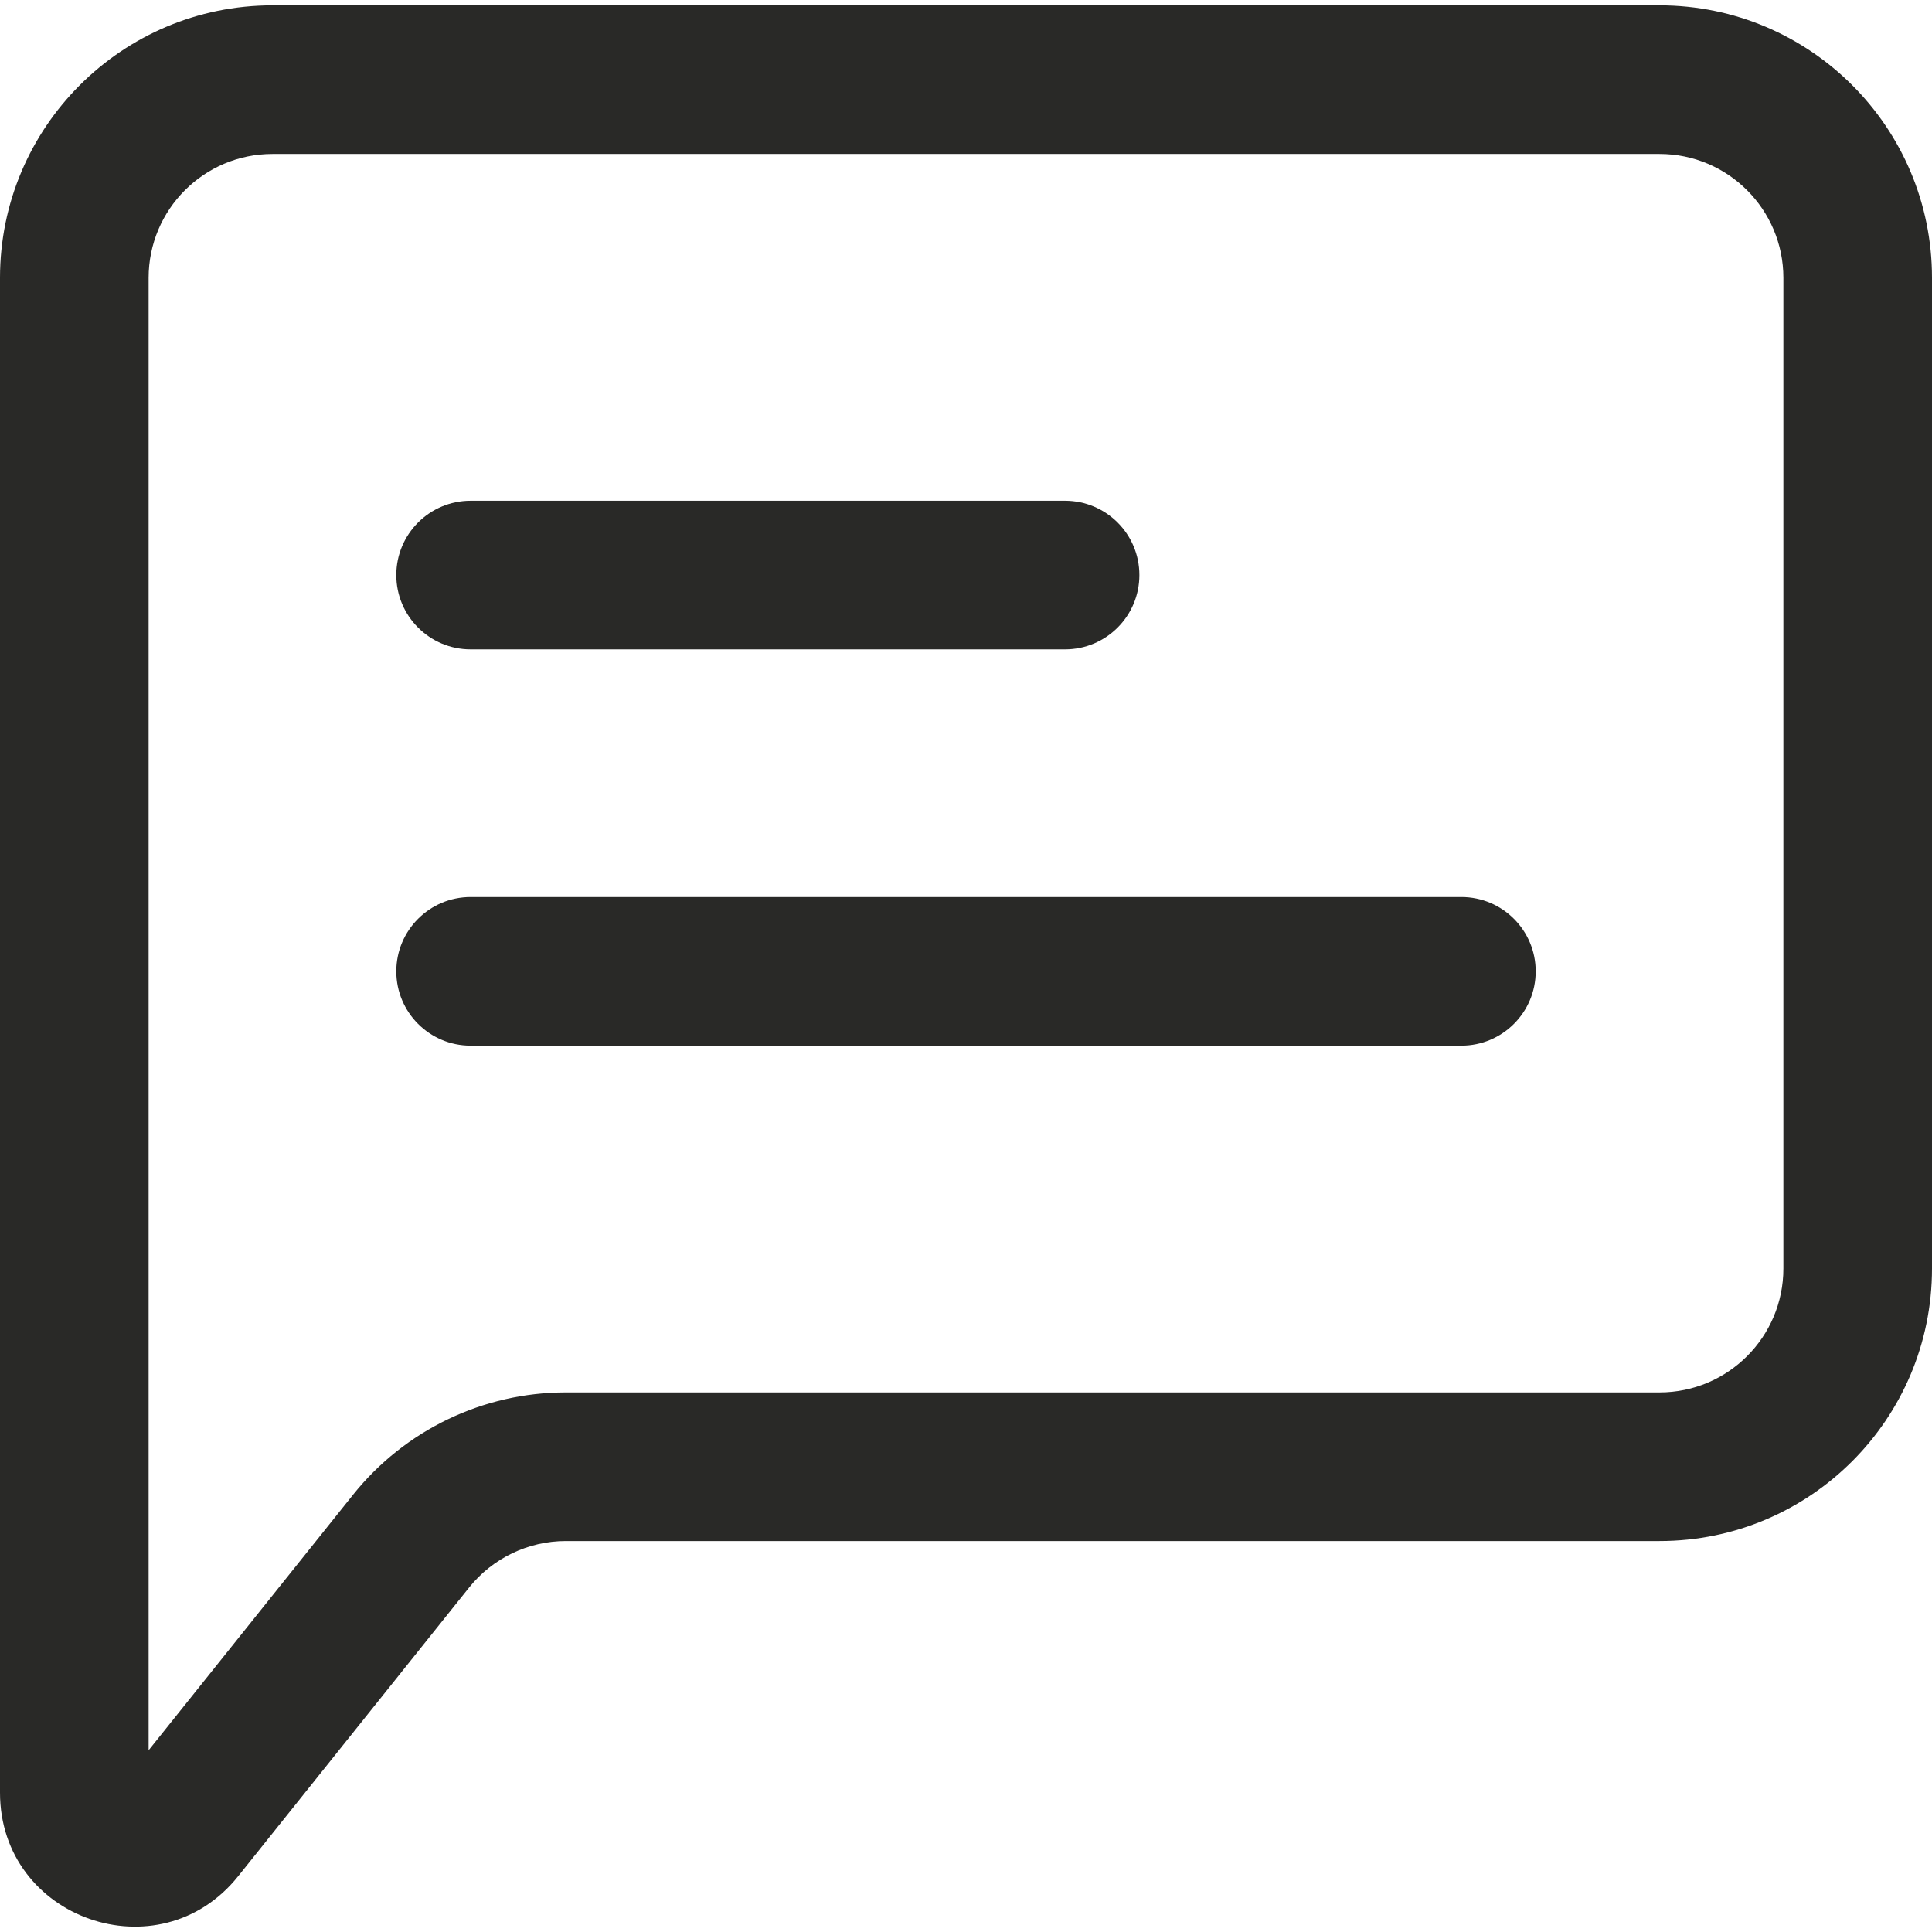
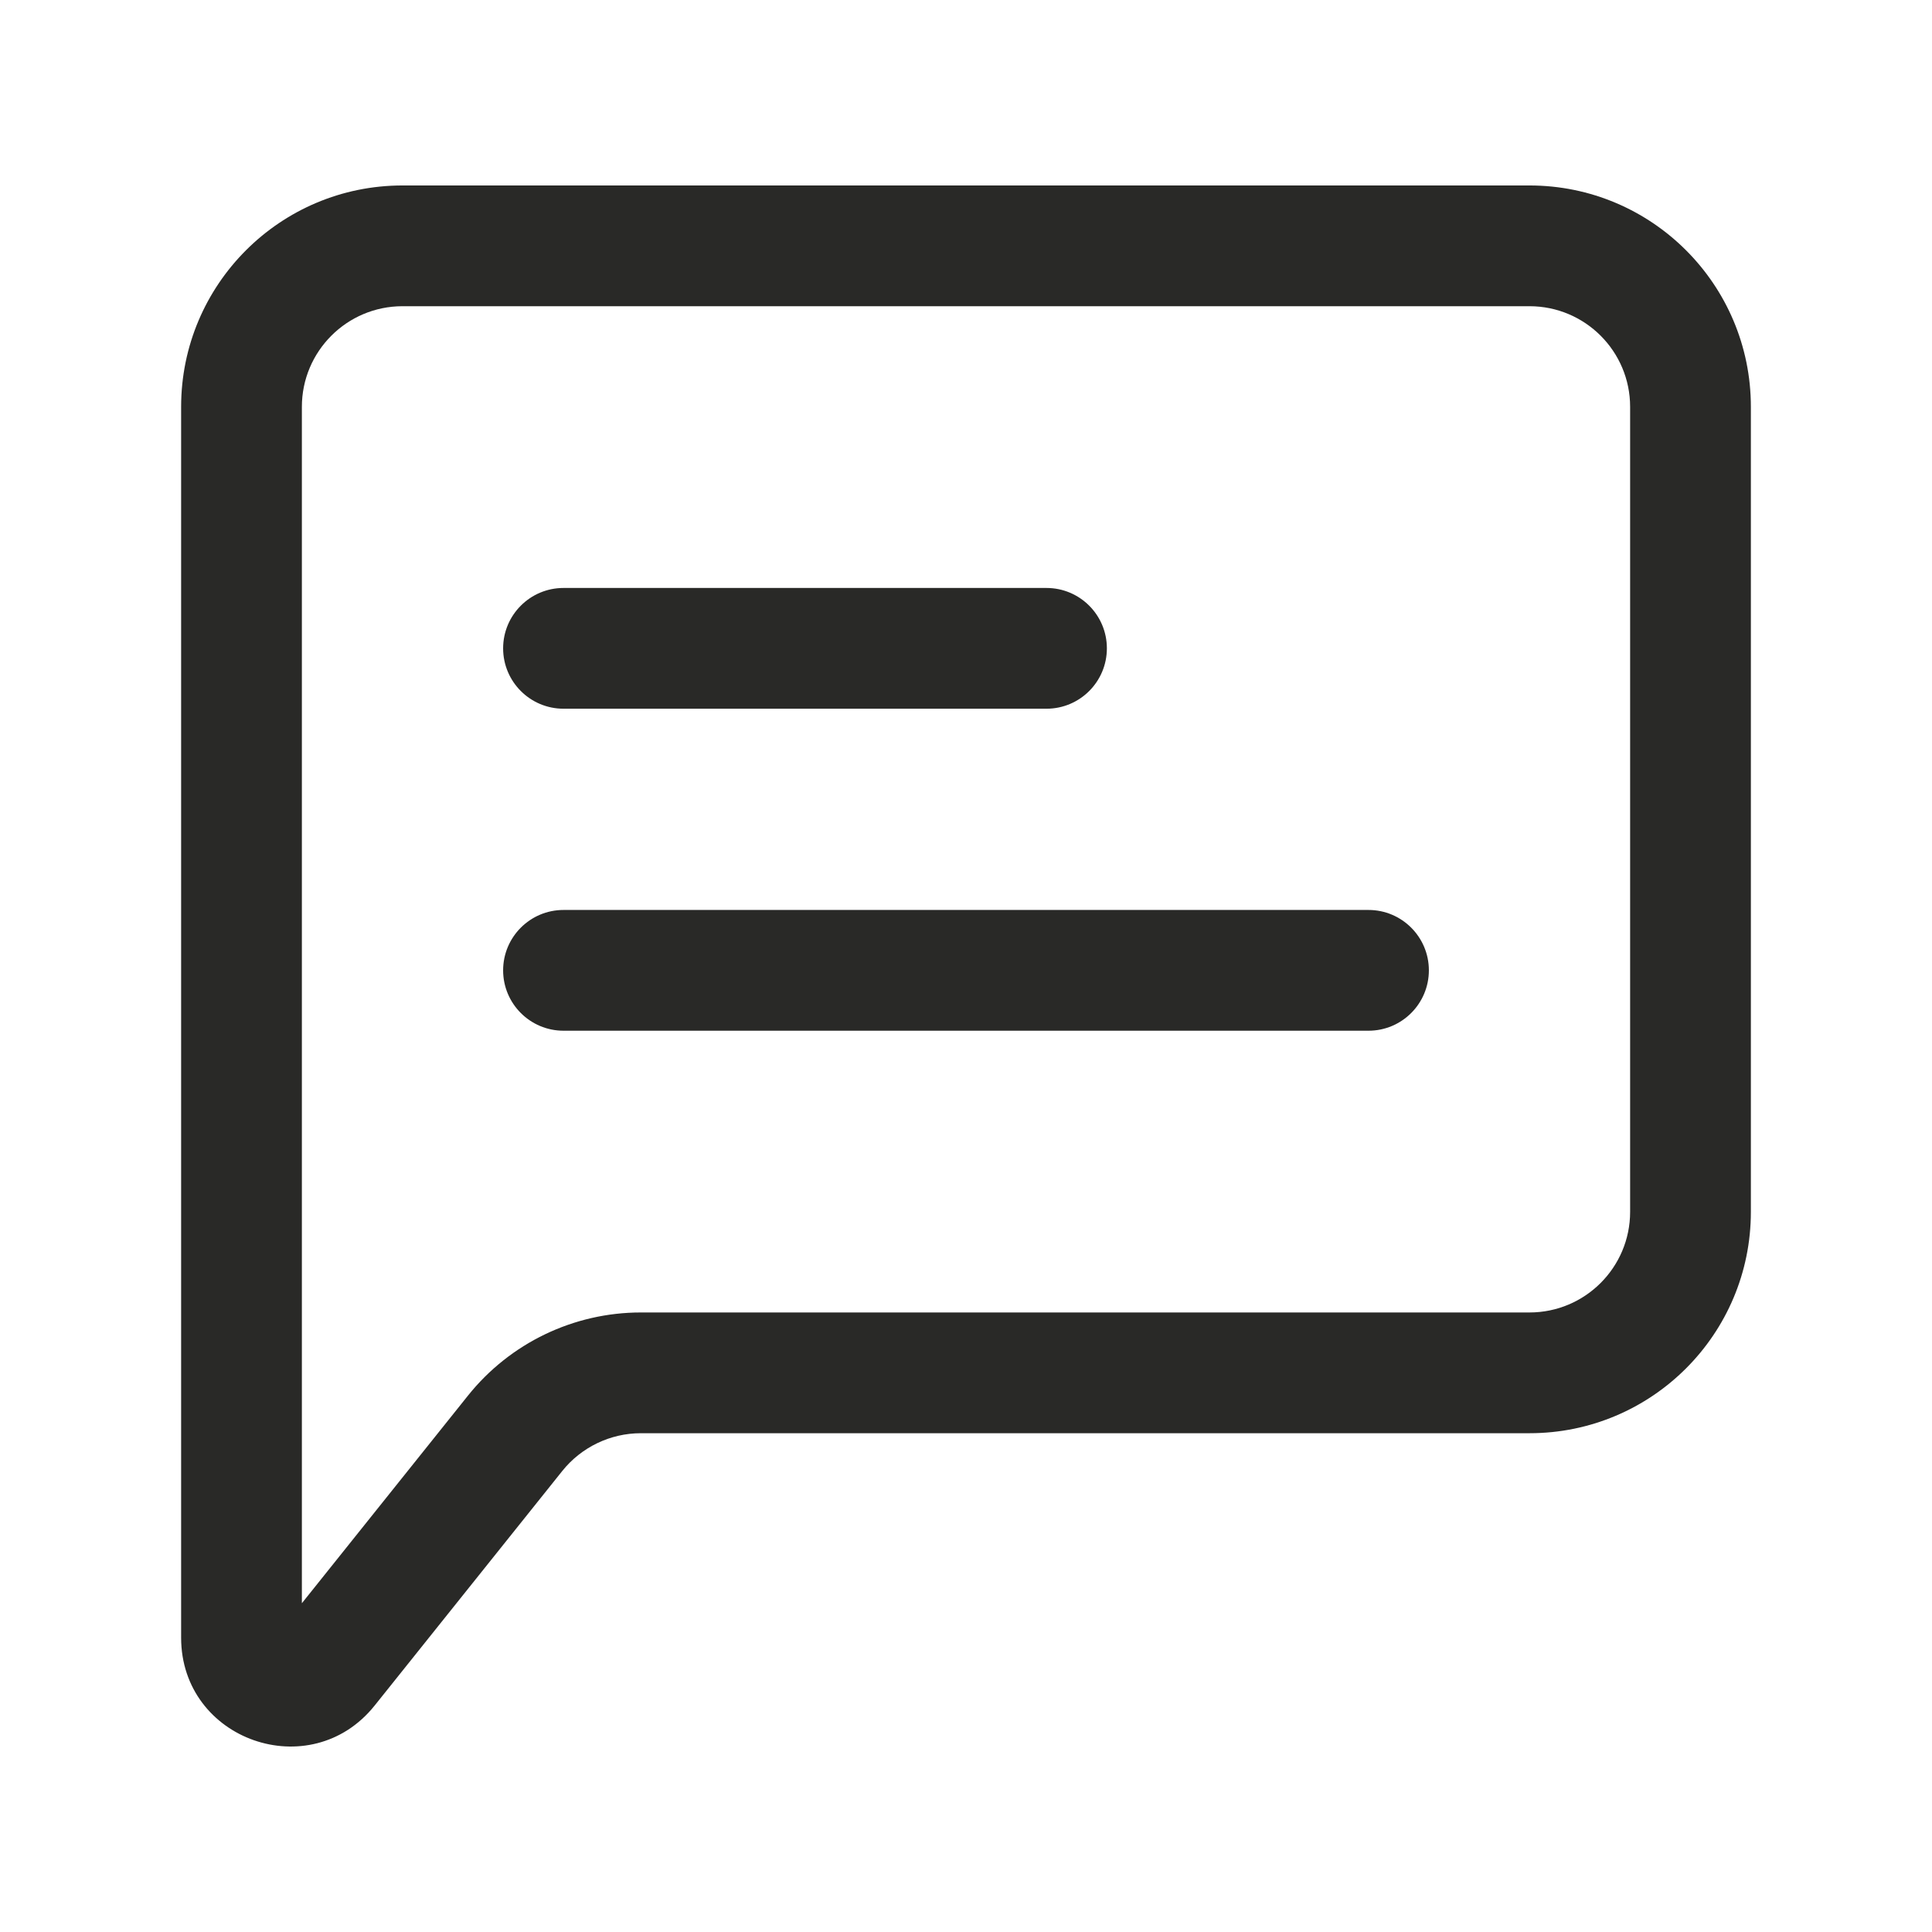
- <svg xmlns="http://www.w3.org/2000/svg" width="20" height="20" viewBox="0 0 19.5 19.392" fill="none">
-   <path fill-rule="evenodd" clip-rule="evenodd" d="M1.5 2.75C1.5 2.06 2.06 1.5 2.75 1.5H16.75C17.44 1.5 18 2.06 18 2.75V12.75C18 13.44 17.44 14 16.75 14H5.711C4.876 14 4.086 14.38 3.564 15.032L1.5 17.612V2.75ZM2.75 0C1.231 0 0 1.231 0 2.75V18.04C0 19.316 1.607 19.879 2.404 18.883L4.735 15.969C4.972 15.673 5.332 15.5 5.711 15.5H16.75C18.269 15.5 19.5 14.269 19.5 12.75V2.75C19.5 1.231 18.269 0 16.75 0H2.75ZM4 5.75C4 5.336 4.336 5 4.75 5L10.75 5C11.164 5 11.5 5.336 11.5 5.75C11.5 6.164 11.164 6.5 10.75 6.5L4.75 6.5C4.336 6.5 4 6.164 4 5.75ZM4 9.75C4 9.336 4.336 9 4.75 9H14.75C15.164 9 15.5 9.336 15.5 9.75C15.5 10.164 15.164 10.5 14.75 10.5H4.75C4.336 10.5 4 10.164 4 9.75Z" fill="#292927" />
+ <svg xmlns="http://www.w3.org/2000/svg" width="20" height="20" viewBox="0 0 24 24" fill="none">
+   <g transform="translate(2.25, 2.3039)">
+     <path fill-rule="evenodd" clip-rule="evenodd" d="M1.5 2.75C1.5 2.06 2.06 1.5 2.75 1.5H16.75C17.44 1.5 18 2.06 18 2.75V12.75C18 13.44 17.44 14 16.75 14H5.711C4.876 14 4.086 14.38 3.564 15.032L1.5 17.612V2.75ZM2.75 0C1.231 0 0 1.231 0 2.75V18.04C0 19.316 1.607 19.879 2.404 18.883L4.735 15.969C4.972 15.673 5.332 15.5 5.711 15.5H16.75C18.269 15.5 19.5 14.269 19.5 12.75V2.75C19.5 1.231 18.269 0 16.75 0H2.75ZM4 5.75C4 5.336 4.336 5 4.75 5L10.75 5C11.164 5 11.5 5.336 11.5 5.75C11.5 6.164 11.164 6.5 10.75 6.5L4.75 6.5C4.336 6.5 4 6.164 4 5.75ZM4 9.75C4 9.336 4.336 9 4.75 9H14.75C15.164 9 15.5 9.336 15.5 9.75C15.5 10.164 15.164 10.5 14.75 10.5H4.75C4.336 10.5 4 10.164 4 9.75Z" fill="#292927" />
+   </g>
</svg>
